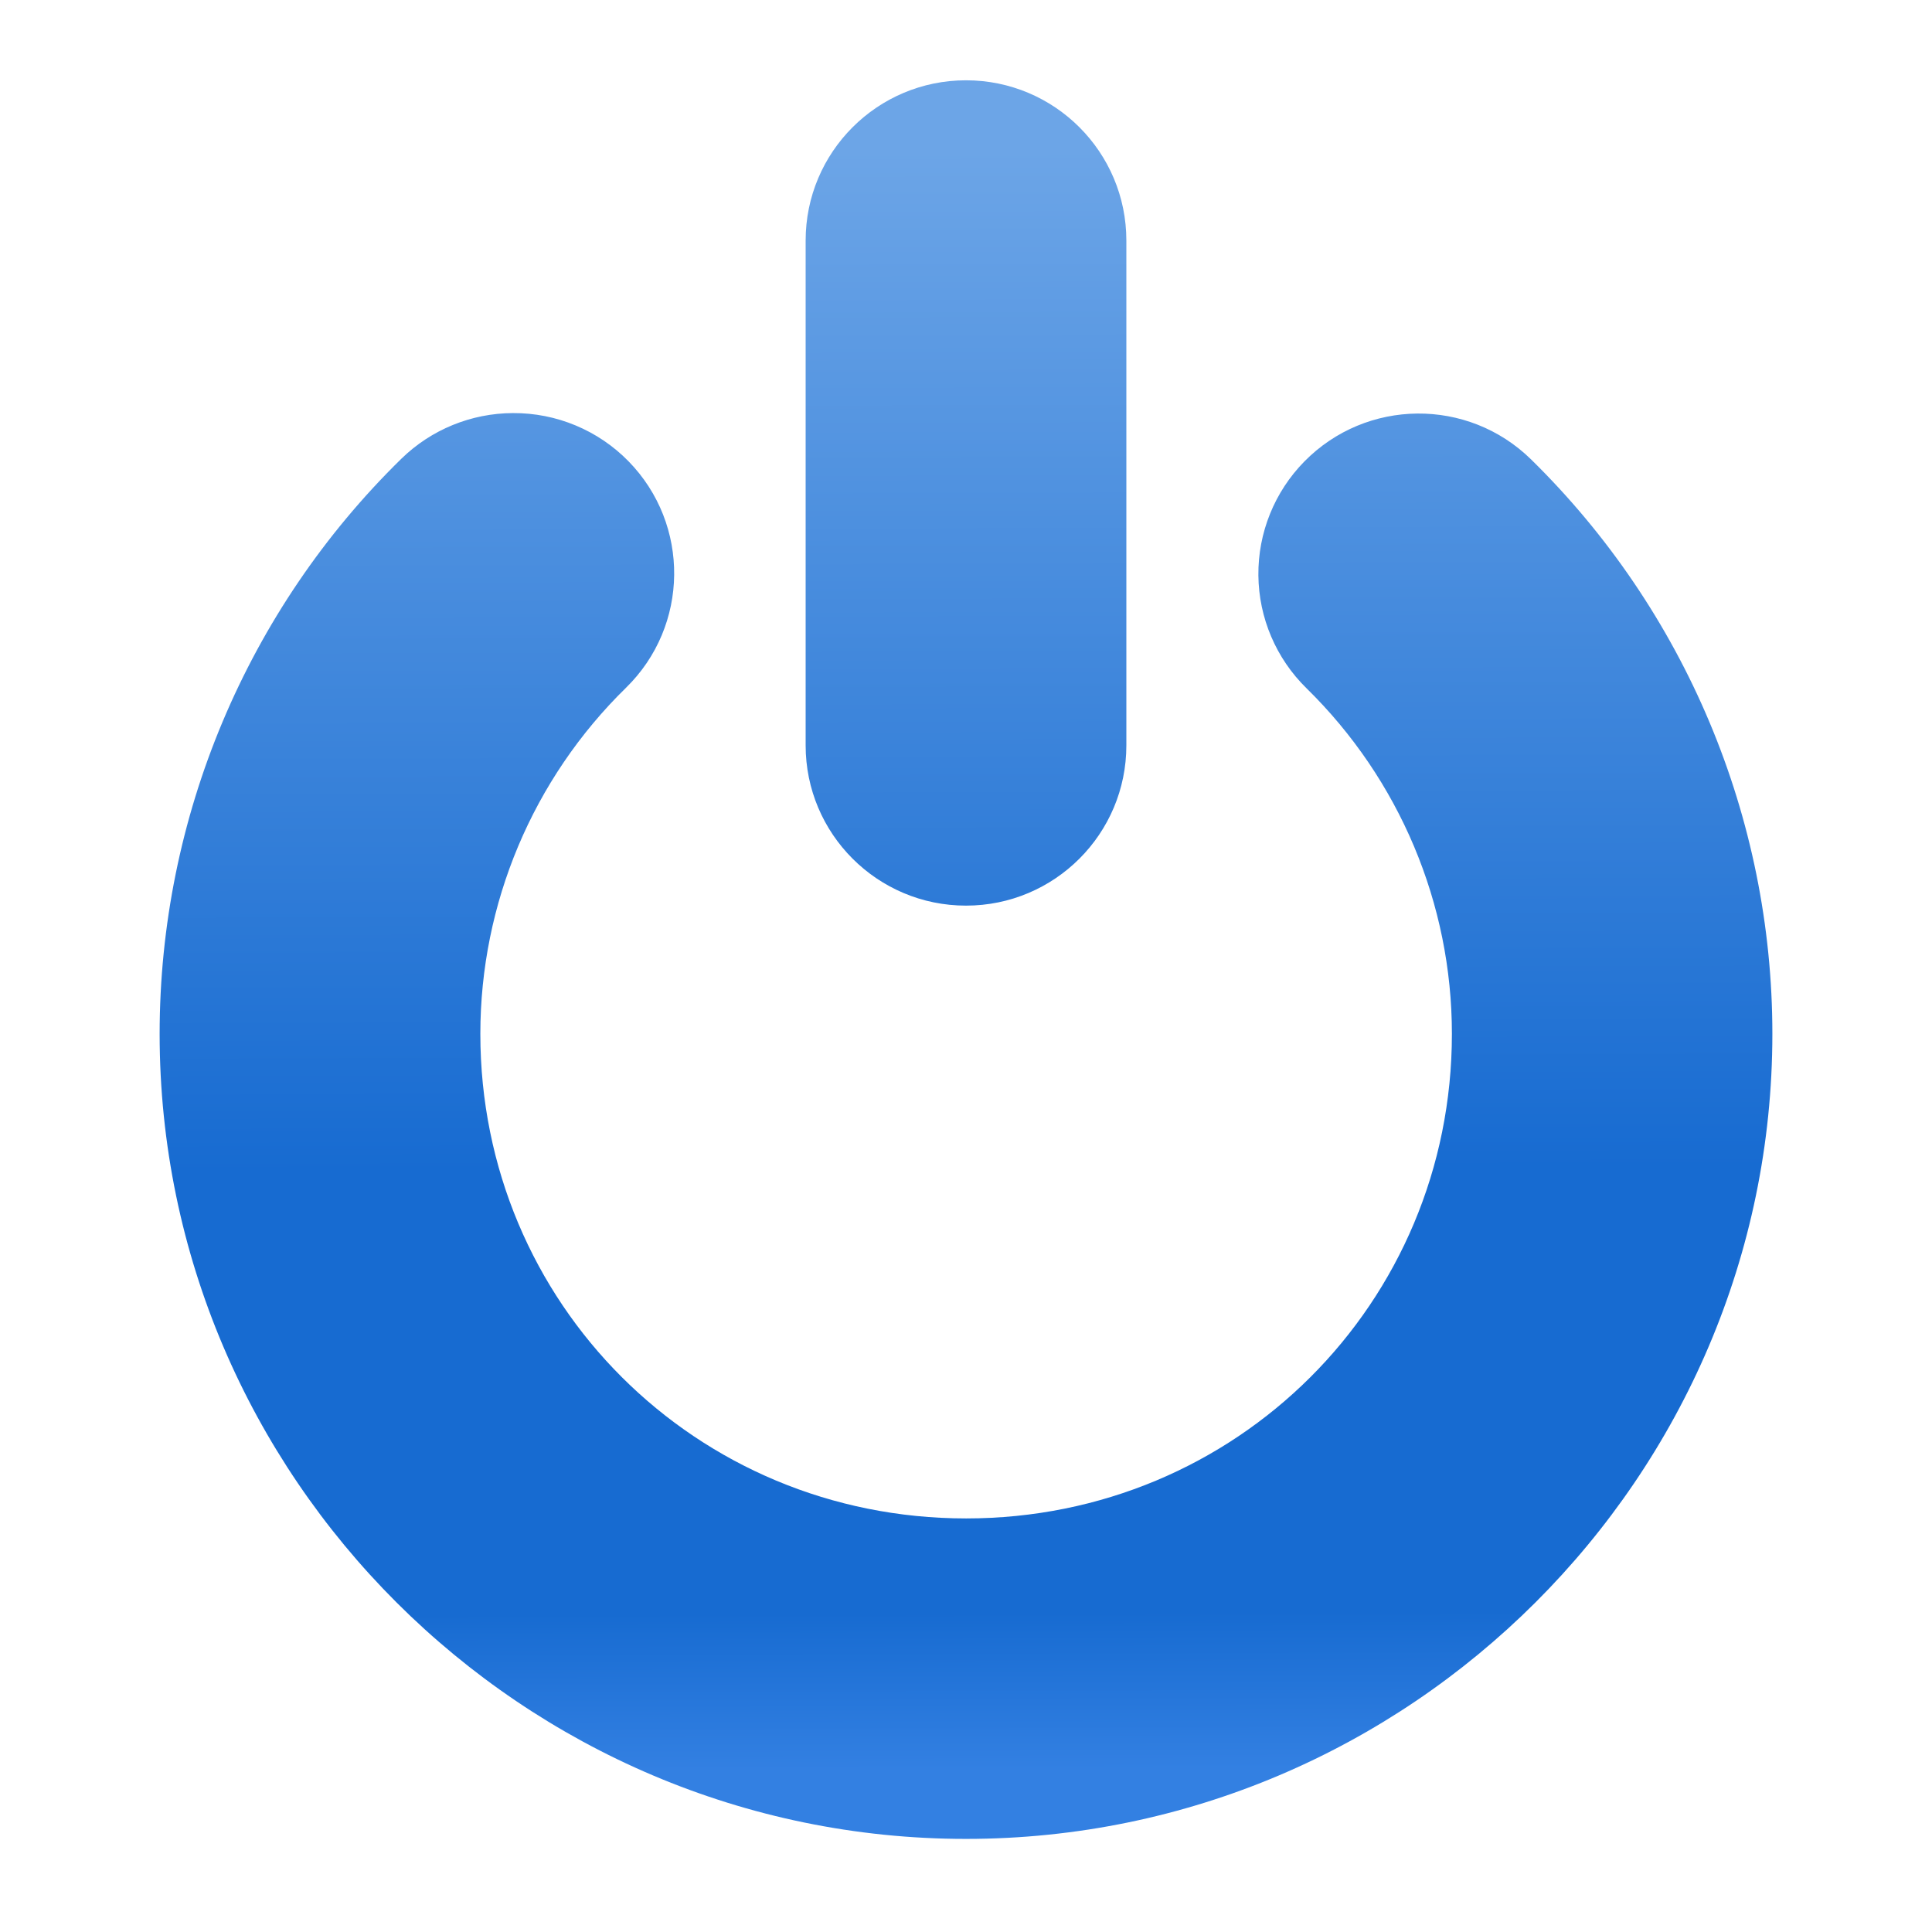
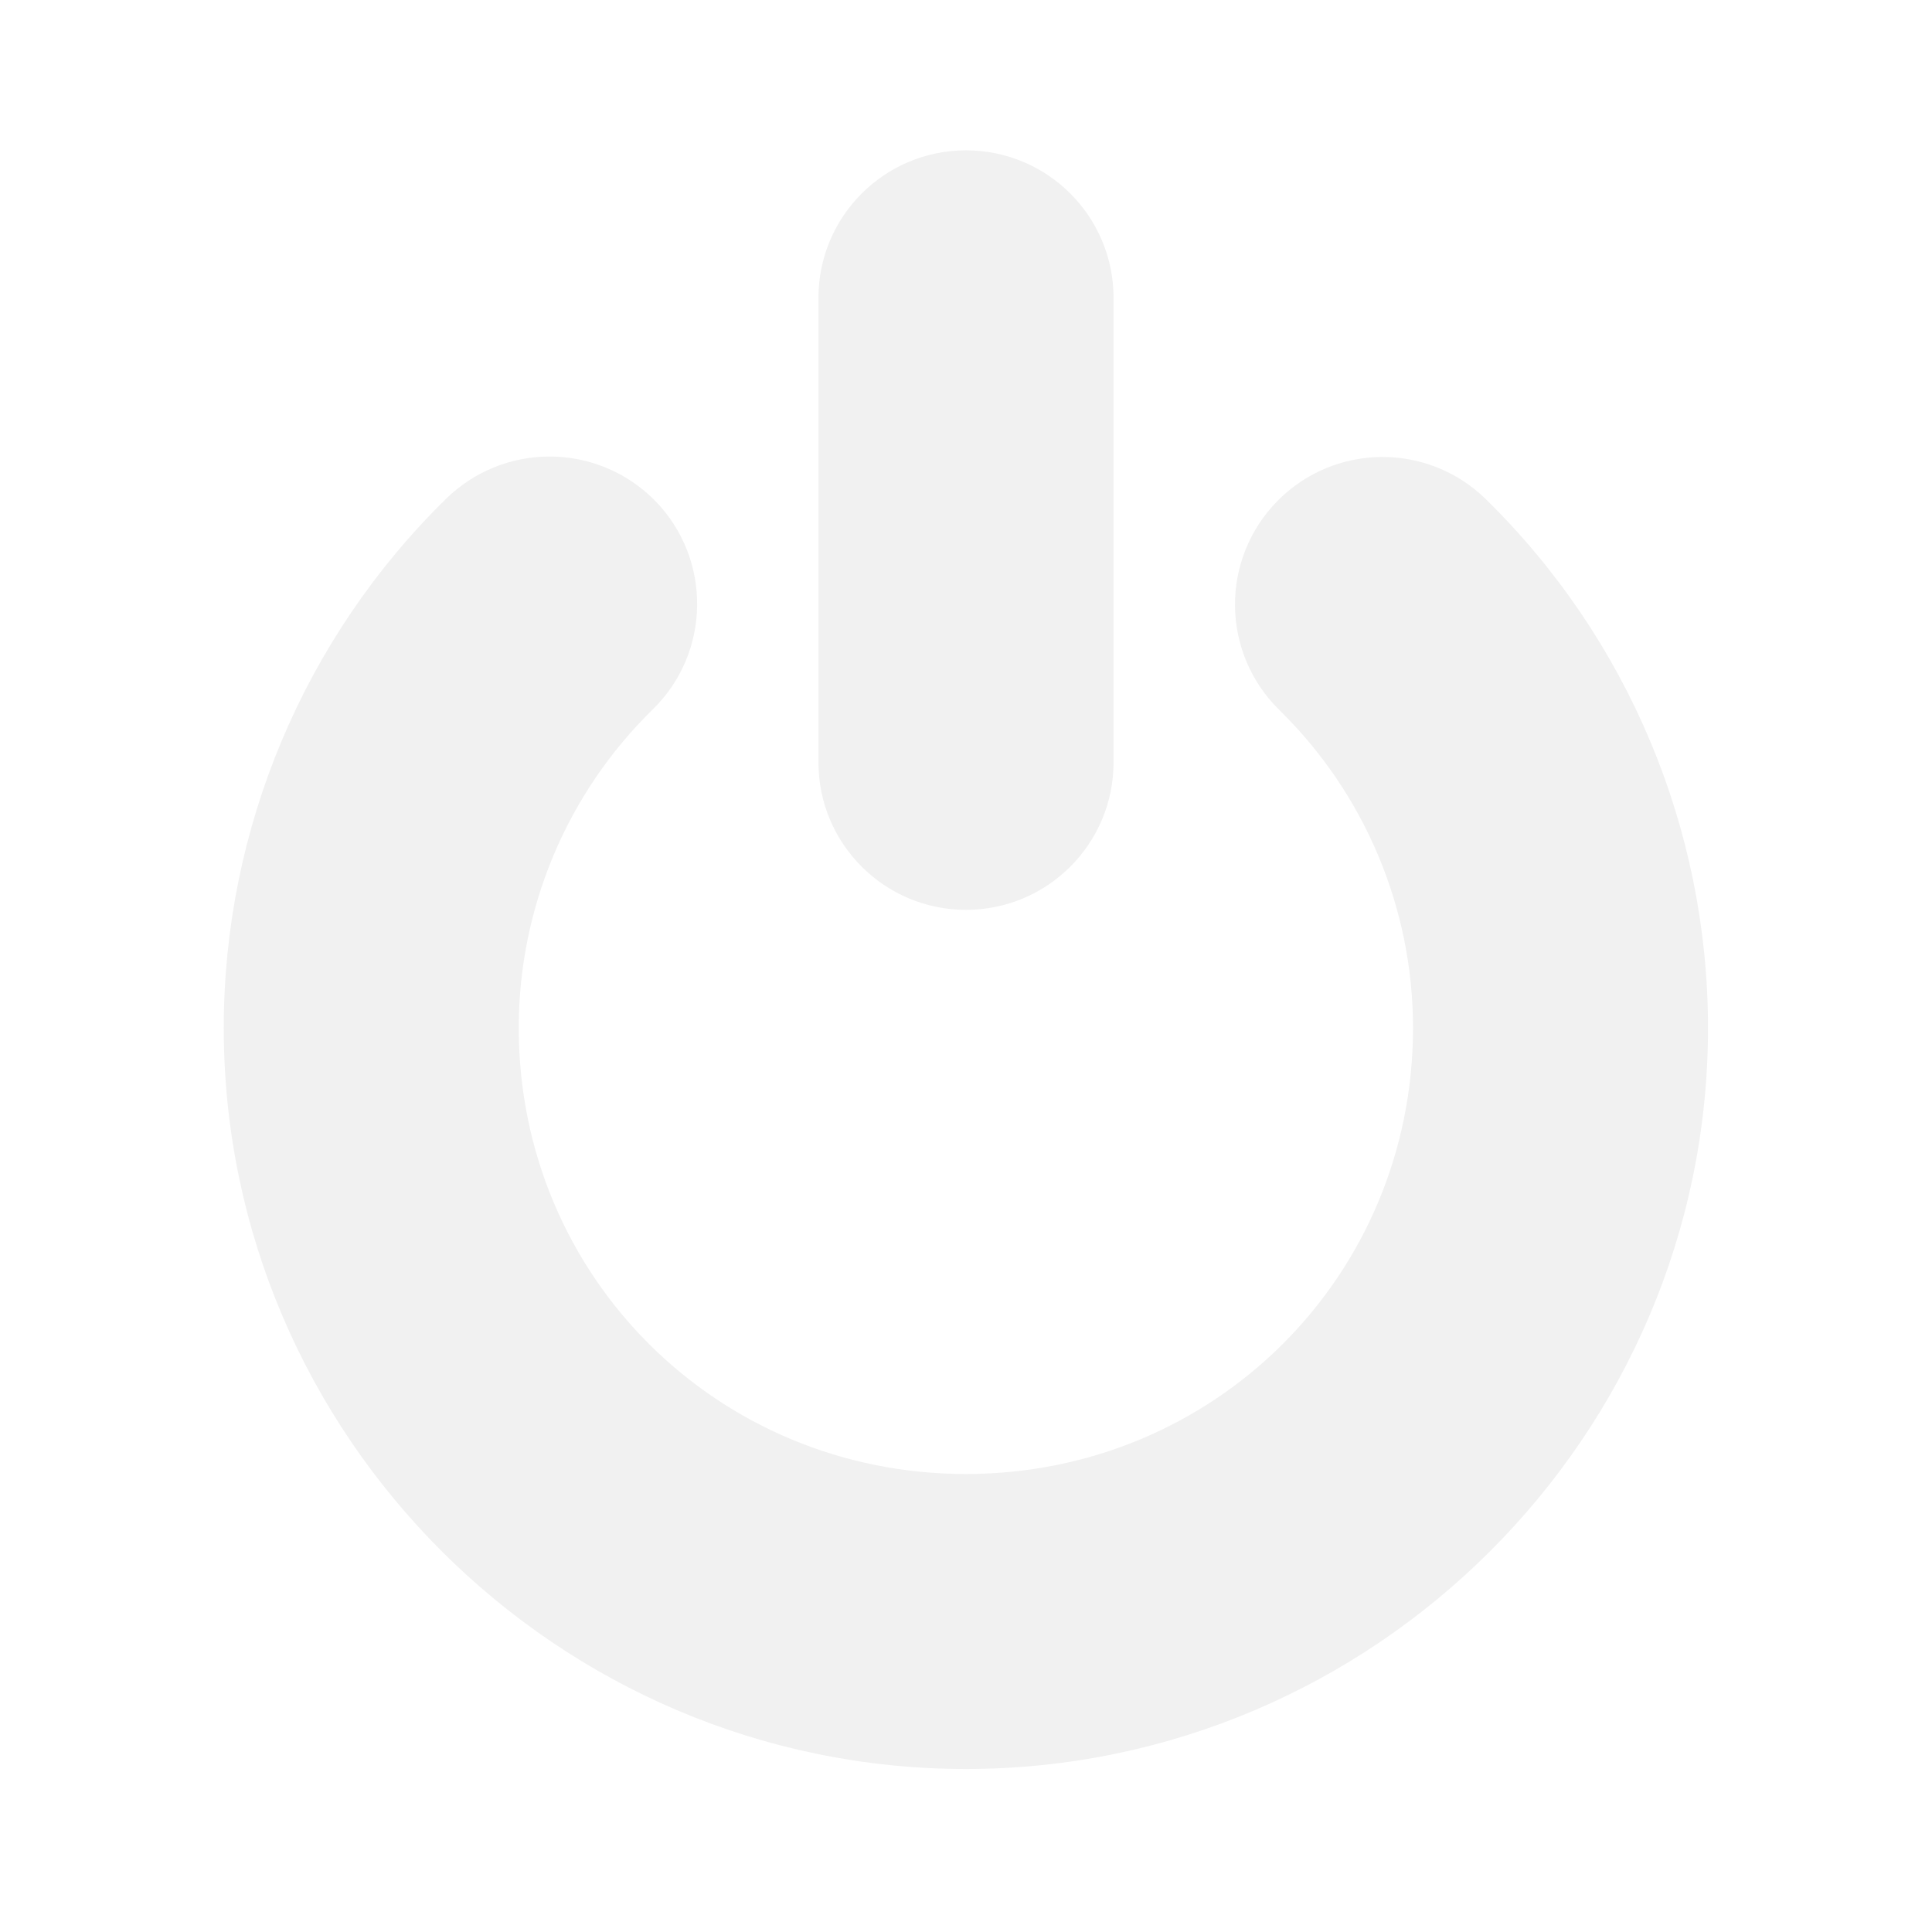
- <svg xmlns="http://www.w3.org/2000/svg" xmlns:xlink="http://www.w3.org/1999/xlink" width="16" height="16" viewBox="0 0 16 16" version="1.1" id="SVGRoot">
-   <defs id="defs815">
-     <linearGradient id="linearGradient876">
-       <stop style="stop-color:#6ca5e7;stop-opacity:1" offset="0" id="stop872" />
-       <stop style="stop-color:#176bd1;stop-opacity:1" offset="0.63" id="stop856" />
-       <stop style="stop-color:#176bd1;stop-opacity:1" offset="0.903" id="stop858" />
-       <stop style="stop-color:#3380e2;stop-opacity:1" offset="1" id="stop874" />
-     </linearGradient>
-     <linearGradient xlink:href="#linearGradient876" id="linearGradient854" gradientUnits="userSpaceOnUse" x1="8.008" y1="9.057" x2="8.052" y2="22.84" gradientTransform="matrix(0.9726884,0,0,0.9726884,0.218493,0.4355457)" spreadMethod="pad" />
-   </defs>
+ <svg xmlns="http://www.w3.org/2000/svg" width="16" height="16" viewBox="0 0 16 16" version="1.1" id="SVGRoot">
+   <defs id="defs815" />
  <g id="layer1" transform="translate(0,-8)">
    <path style="display:none;opacity:0.75;fill:none;fill-opacity:0.753;fill-rule:nonzero;stroke:#2a7fff;stroke-width:2.9;stroke-linecap:round;stroke-linejoin:miter;stroke-miterlimit:4;stroke-dasharray:none;stroke-opacity:1;paint-order:normal" d="M 11.504,13.128 A 5,5 0 0 1 13,16.695 v 0 a 5,5 0 0 1 -5,5 5,5 0 0 1 -5,-5 5,5 0 0 1 1.5,-3.57" id="path5608-3" />
    <path style="display:none;opacity:0.75;fill:none;fill-rule:evenodd;stroke:#2a7fff;stroke-width:3.9;stroke-linecap:round;stroke-linejoin:miter;stroke-miterlimit:4;stroke-dasharray:none;stroke-opacity:1;paint-order:normal" d="m 8,10.551 v 3.912" id="path2553-6" />
-     <path id="path839" style="color:#000000;font-style:normal;font-variant:normal;font-weight:normal;font-stretch:normal;font-size:medium;line-height:normal;font-family:sans-serif;font-variant-ligatures:normal;font-variant-position:normal;font-variant-caps:normal;font-variant-numeric:normal;font-variant-alternates:normal;font-variant-east-asian:normal;font-feature-settings:normal;font-variation-settings:normal;text-indent:0;text-align:start;text-decoration:none;text-decoration-line:none;text-decoration-style:solid;text-decoration-color:#000000;letter-spacing:normal;word-spacing:normal;text-transform:none;writing-mode:lr-tb;direction:ltr;text-orientation:mixed;dominant-baseline:auto;baseline-shift:baseline;text-anchor:start;white-space:normal;shape-padding:0;shape-margin:0;inline-size:0;clip-rule:nonzero;display:inline;overflow:visible;visibility:visible;opacity:1;isolation:auto;mix-blend-mode:normal;color-interpolation:sRGB;color-interpolation-filters:linearRGB;solid-color:#000000;solid-opacity:1;vector-effect:none;fill:url(#linearGradient854);fill-opacity:1;fill-rule:evenodd;stroke:none;stroke-width:0.267;stroke-linecap:round;stroke-linejoin:miter;stroke-miterlimit:4;stroke-dasharray:none;stroke-dashoffset:0;stroke-opacity:1;paint-order:normal;color-rendering:auto;image-rendering:auto;shape-rendering:auto;text-rendering:auto;enable-background:accumulate;stop-color:#000000;stop-opacity:1" d="M 8,8.665 A 1.328,1.327 0 0 0 6.672,9.993 v 4.179 a 1.328,1.327 0 0 0 1.328,1.328 1.328,1.327 0 0 0 1.328,-1.328 V 9.993 A 1.328,1.327 0 0 0 8,8.665 Z M 4.247,11.421 A 1.328,1.327 0 0 0 3.325,11.798 C 2.044,13.051 1.322,14.77 1.322,16.562 c -4e-7,3.668 3.006,6.667 6.678,6.667 3.671,0 6.678,-2.999 6.678,-6.667 0,-1.789 -0.721,-3.505 -1.999,-4.758 a 1.328,1.327 0 0 0 -1.877,0.018 1.328,1.327 0 0 0 0.018,1.878 c 0.77,0.755 1.204,1.785 1.204,2.862 0,2.231 -1.784,4.013 -4.023,4.013 -2.239,0 -4.023,-1.782 -4.023,-4.013 0,-1.078 0.434,-2.111 1.206,-2.866 a 1.328,1.327 0 0 0 0.021,-1.876 1.328,1.327 0 0 0 -0.957,-0.399 z" />
+     <path id="path839" style="color:#000000;font-style:normal;font-variant:normal;font-weight:normal;font-stretch:normal;font-size:medium;line-height:normal;font-family:sans-serif;font-variant-ligatures:normal;font-variant-position:normal;font-variant-caps:normal;font-variant-numeric:normal;font-variant-alternates:normal;font-variant-east-asian:normal;font-feature-settings:normal;font-variation-settings:normal;text-indent:0;text-align:start;text-decoration:none;text-decoration-line:none;text-decoration-style:solid;text-decoration-color:#000000;letter-spacing:normal;word-spacing:normal;text-transform:none;writing-mode:lr-tb;direction:ltr;text-orientation:mixed;dominant-baseline:auto;baseline-shift:baseline;text-anchor:start;white-space:normal;shape-padding:0;shape-margin:0;inline-size:0;clip-rule:nonzero;display:inline;overflow:visible;visibility:visible;opacity:1;isolation:auto;mix-blend-mode:normal;color-interpolation:sRGB;color-interpolation-filters:linearRGB;solid-color:#000000;solid-opacity:1;vector-effect:none;fill:#f1f1f1;fill-opacity:1;fill-rule:evenodd;stroke:none;stroke-width:0.267;stroke-linecap:round;stroke-linejoin:miter;stroke-miterlimit:4;stroke-dasharray:none;stroke-dashoffset:0;stroke-opacity:1;paint-order:normal;color-rendering:auto;image-rendering:auto;shape-rendering:auto;text-rendering:auto;enable-background:accumulate;stop-color:#000000;stop-opacity:1" d="M 8,9.245 A 1.222,1.222 0 0 0 6.778,10.467 v 3.846 a 1.222,1.222 0 0 0 1.222,1.222 1.222,1.222 0 0 0 1.222,-1.222 V 10.467 A 1.222,1.222 0 0 0 8,9.245 Z M 4.546,11.781 A 1.222,1.222 0 0 0 3.697,12.128 c -1.179,1.154 -1.844,2.736 -1.844,4.385 -4e-7,3.376 2.767,6.137 6.146,6.137 3.379,0 6.146,-2.76 6.146,-6.137 0,-1.647 -0.663,-3.226 -1.84,-4.379 a 1.222,1.222 0 0 0 -1.727,0.016 1.222,1.222 0 0 0 0.016,1.729 c 0.709,0.695 1.108,1.643 1.108,2.634 0,2.054 -1.642,3.694 -3.703,3.694 -2.061,0 -3.703,-1.64 -3.703,-3.694 0,-0.992 0.399,-1.943 1.11,-2.638 a 1.222,1.222 0 0 0 0.02,-1.727 1.222,1.222 0 0 0 -0.881,-0.367 z" />
    <path style="display:none;opacity:0.1;fill:none;fill-opacity:0.753;fill-rule:nonzero;stroke:#1f90e0;stroke-width:2;stroke-linecap:round;stroke-linejoin:miter;stroke-miterlimit:4;stroke-dasharray:none;stroke-opacity:1;paint-order:normal" d="M 11.504,13.137 A 5,5 0 0 1 13,16.704 v 0 a 5,5 0 0 1 -5,5 5,5 0 0 1 -5,-5 5,5 0 0 1 1.5,-3.57" id="path5608-36" />
    <path style="display:none;opacity:0.05;fill:none;fill-rule:evenodd;stroke:#1f90e0;stroke-width:3;stroke-linecap:round;stroke-linejoin:miter;stroke-miterlimit:4;stroke-dasharray:none;stroke-opacity:1;paint-order:normal" d="m 8,10.551 v 3.912" id="path2553-7" />
  </g>
</svg>
